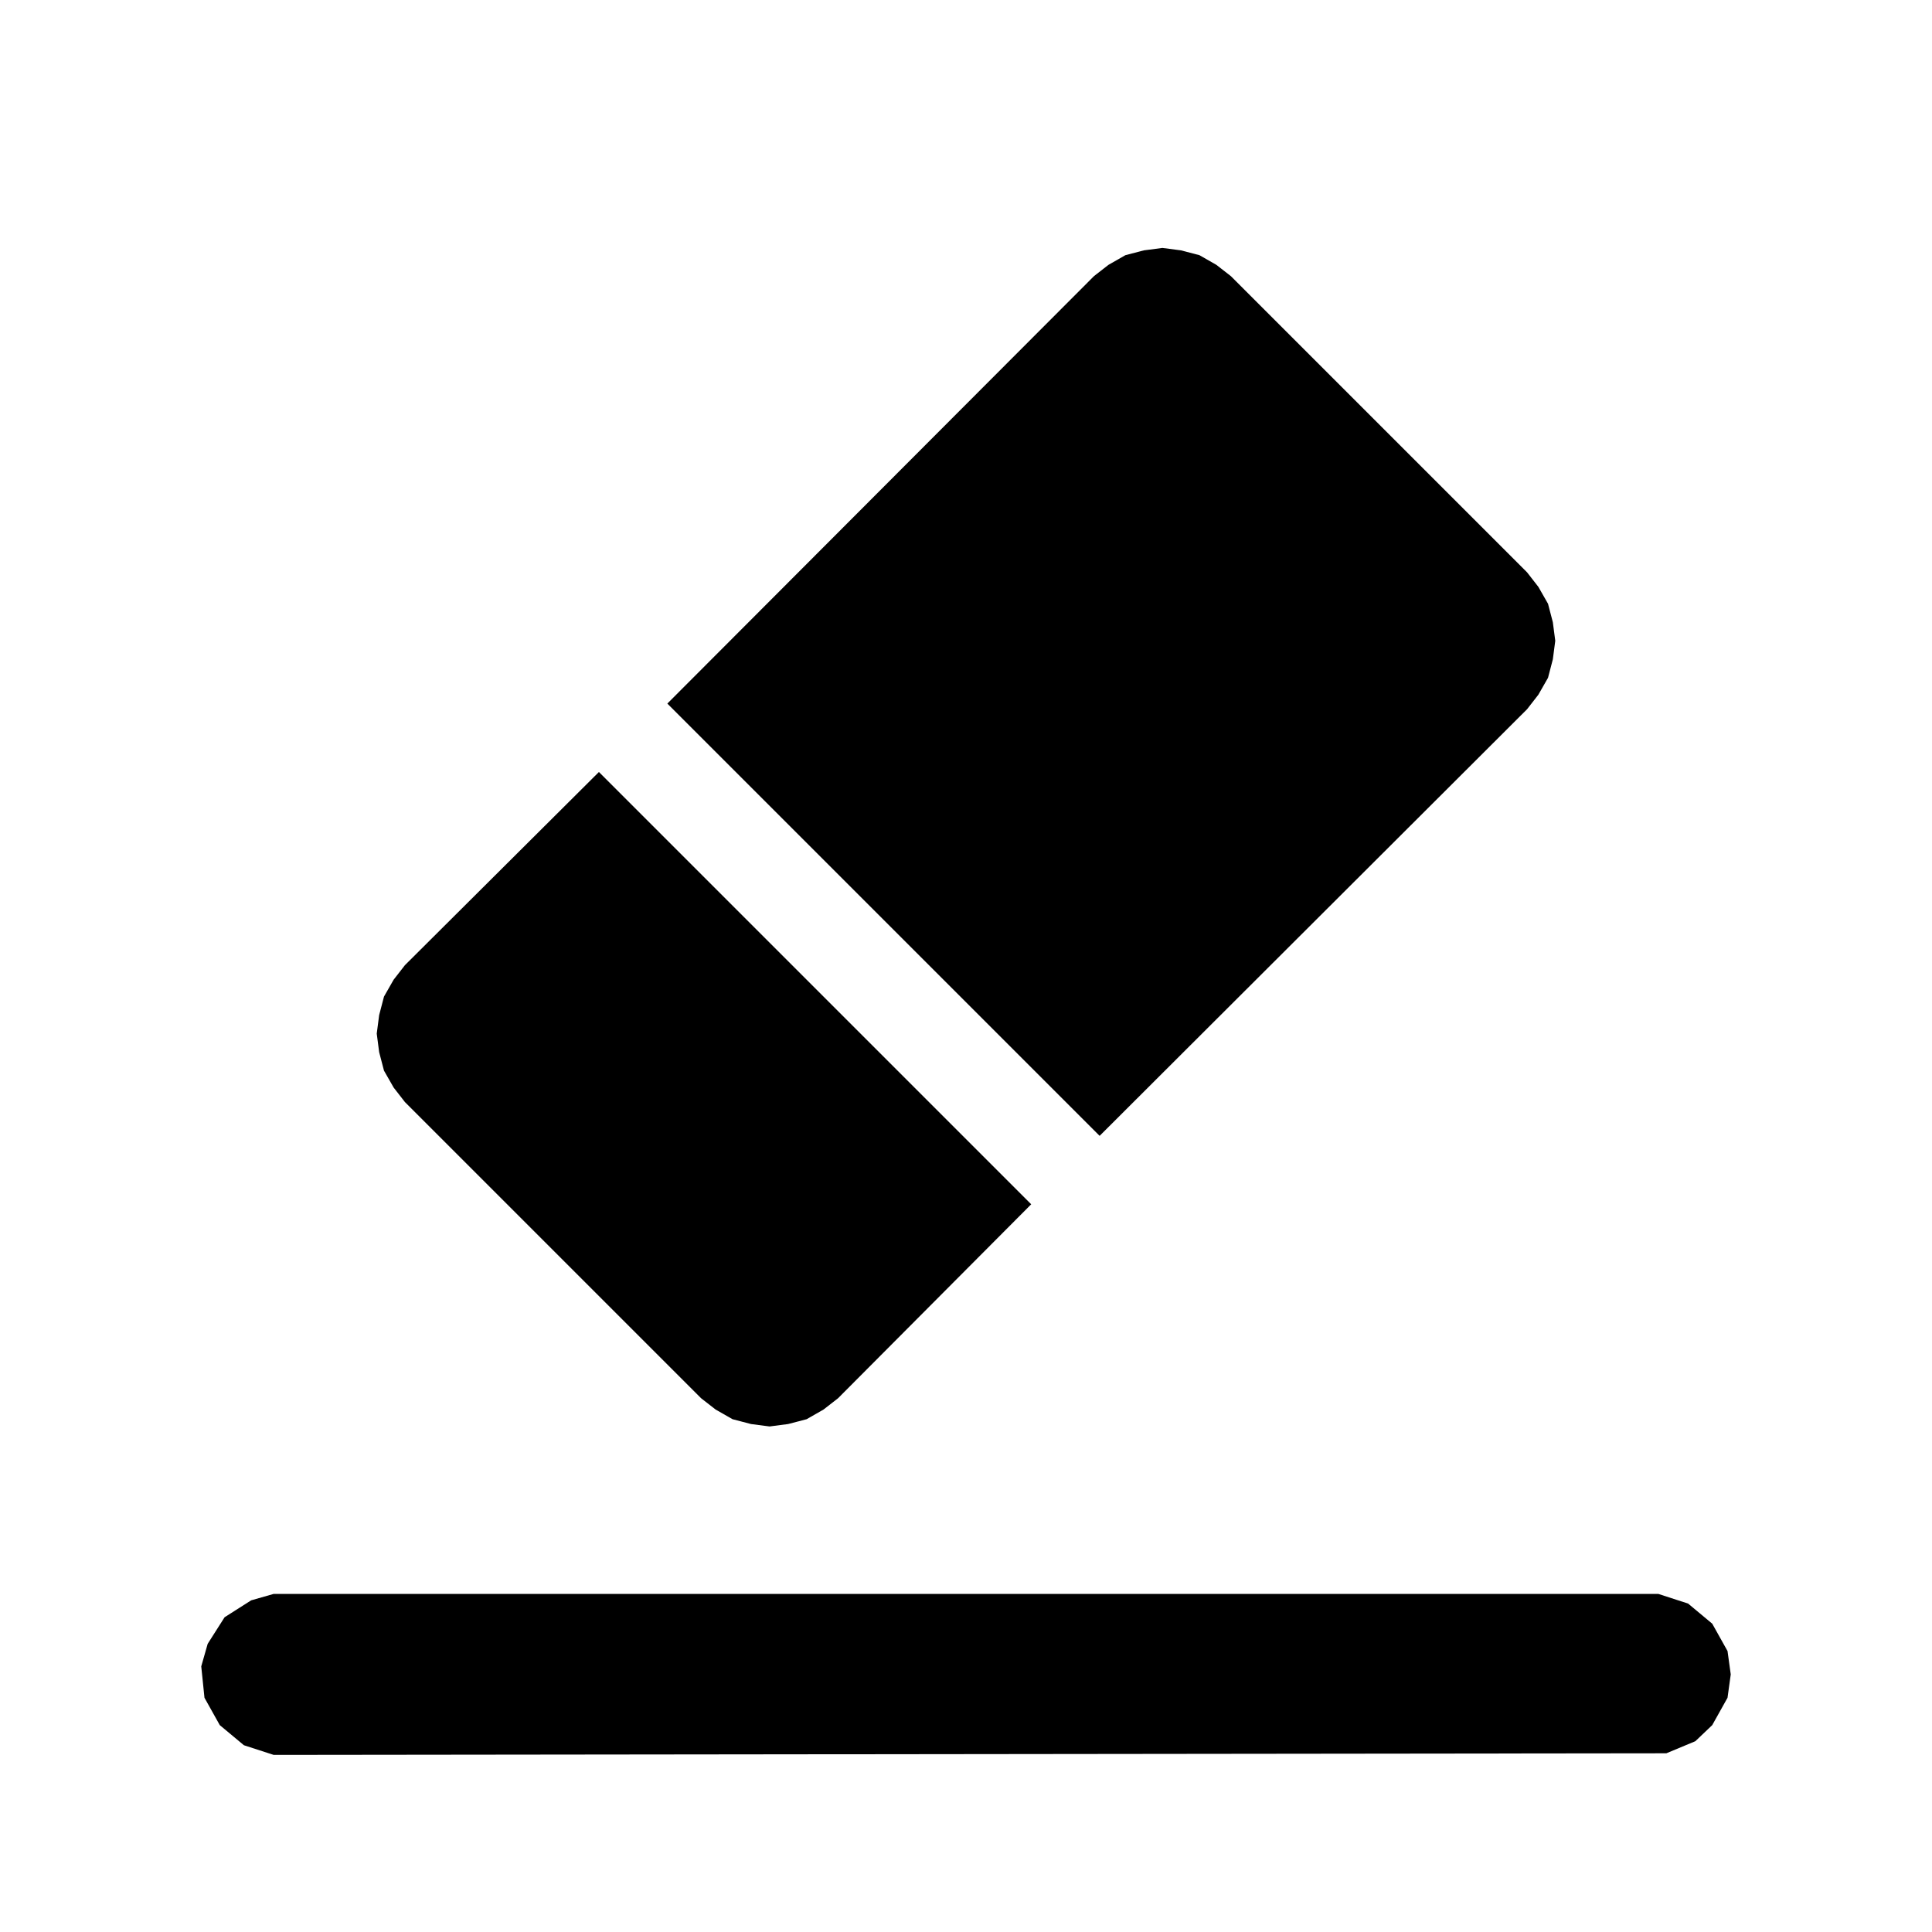
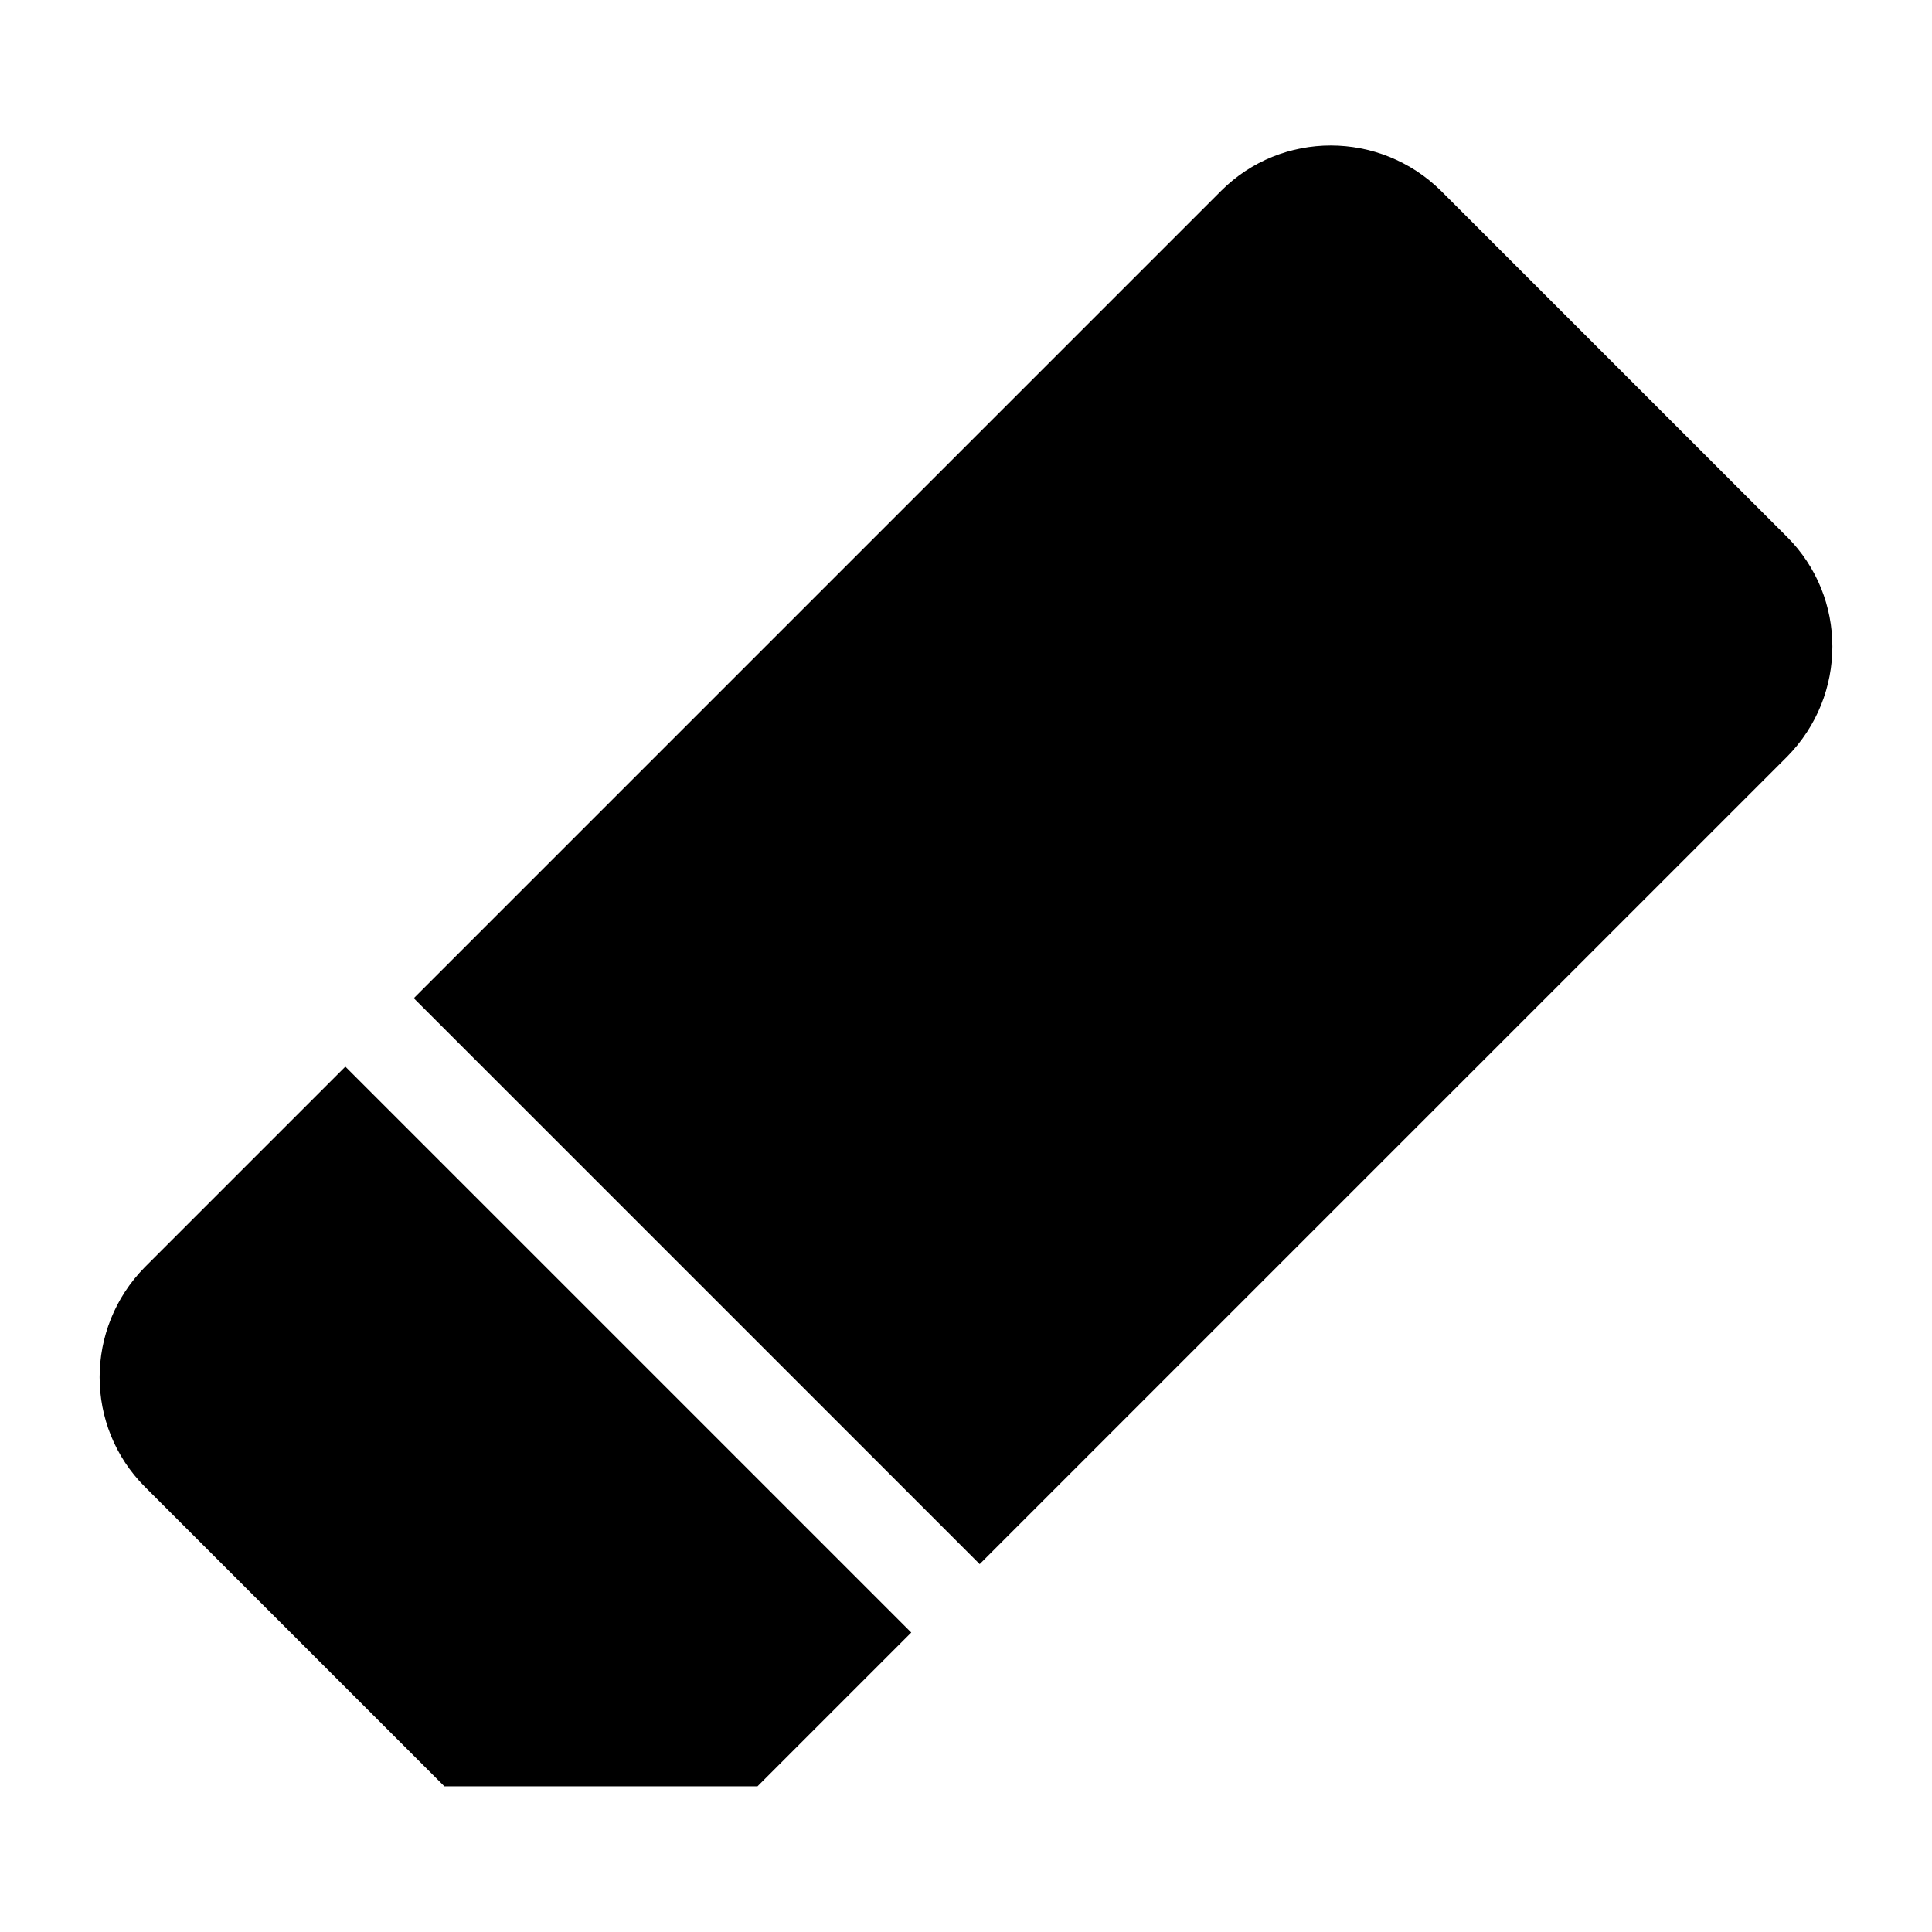
<svg xmlns="http://www.w3.org/2000/svg" viewBox="0 0 24 24">
-   <path fill="currentColor" fill-rule="evenodd" d="M14.9 3.17L14.67 3.11L14.44 3.08L14.21 3.11L13.98 3.17L13.77 3.29L13.59 3.43L8.29 8.74L13.66 14.11L18.97 8.81L19.11 8.63L19.23 8.42L19.29 8.19L19.32 7.96L19.29 7.73L19.23 7.5L19.11 7.29L18.97 7.11L15.29 3.43L15.11 3.29ZM4.77 12.38L4.71 12.61L4.68 12.84L4.71 13.07L4.77 13.3L4.89 13.51L5.03 13.69L8.71 17.37L8.89 17.51L9.1 17.63L9.33 17.69L9.56 17.72L9.79 17.69L10.02 17.63L10.23 17.51L10.41 17.37L12.81 14.96L7.44 9.59L5.03 11.99L4.89 12.17ZM20.7 21.78L21.06 21.63L21.27 21.43L21.46 21.09L21.5 20.8L21.46 20.51L21.27 20.17L20.97 19.92L20.6 19.8L3.4 19.8L3.12 19.88L2.79 20.09L2.58 20.42L2.5 20.7L2.54 21.09L2.73 21.43L3.03 21.68L3.4 21.8Z" />
+   <path fill-rule="evenodd" d="M17.9,2.37l4.3,4.3c.75.75.75,1.97,0,2.73l-10.03,10.03-7.03-7.03L15.17,2.37c.75-.75,1.97-.75,2.73,0Z" />
+   <path fill-rule="evenodd" d="M4.29,13.25l7.03,7.03-1.91,1.91h-3.89s-3.72-3.72-3.72-3.72c-.75-.75-.75-1.97,0-2.73l2.49-2.49Z" />
</svg>
